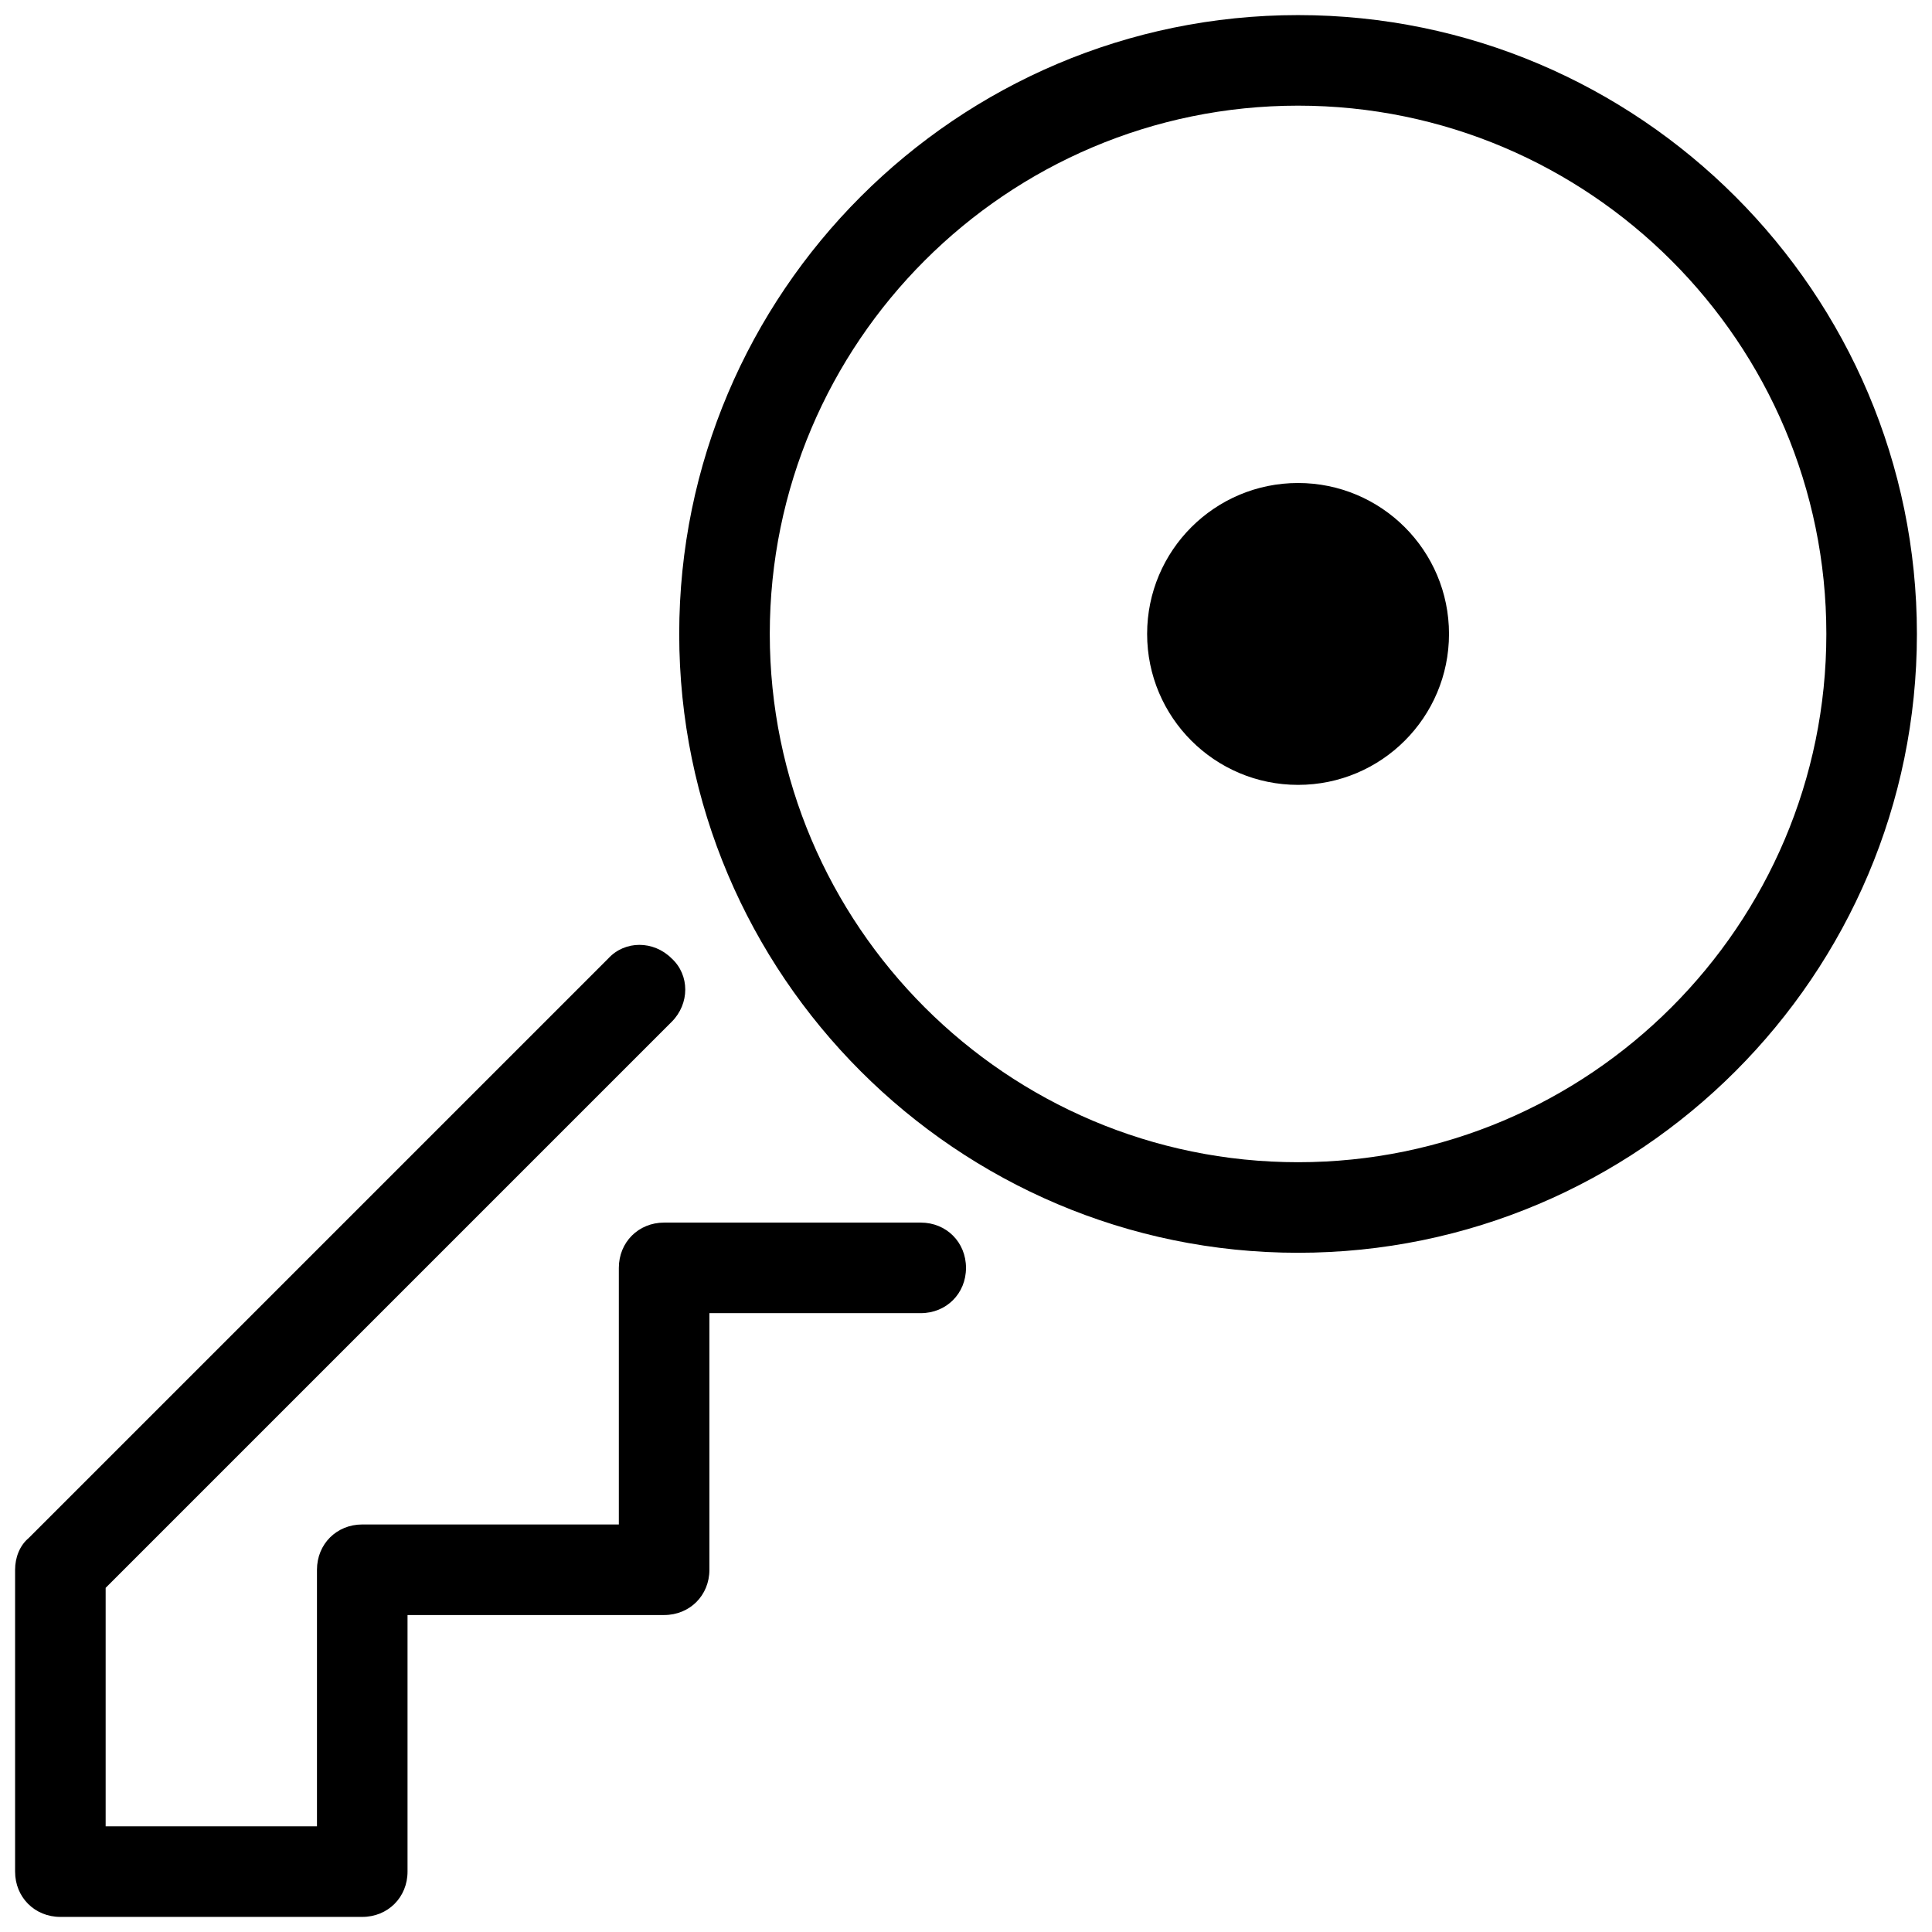
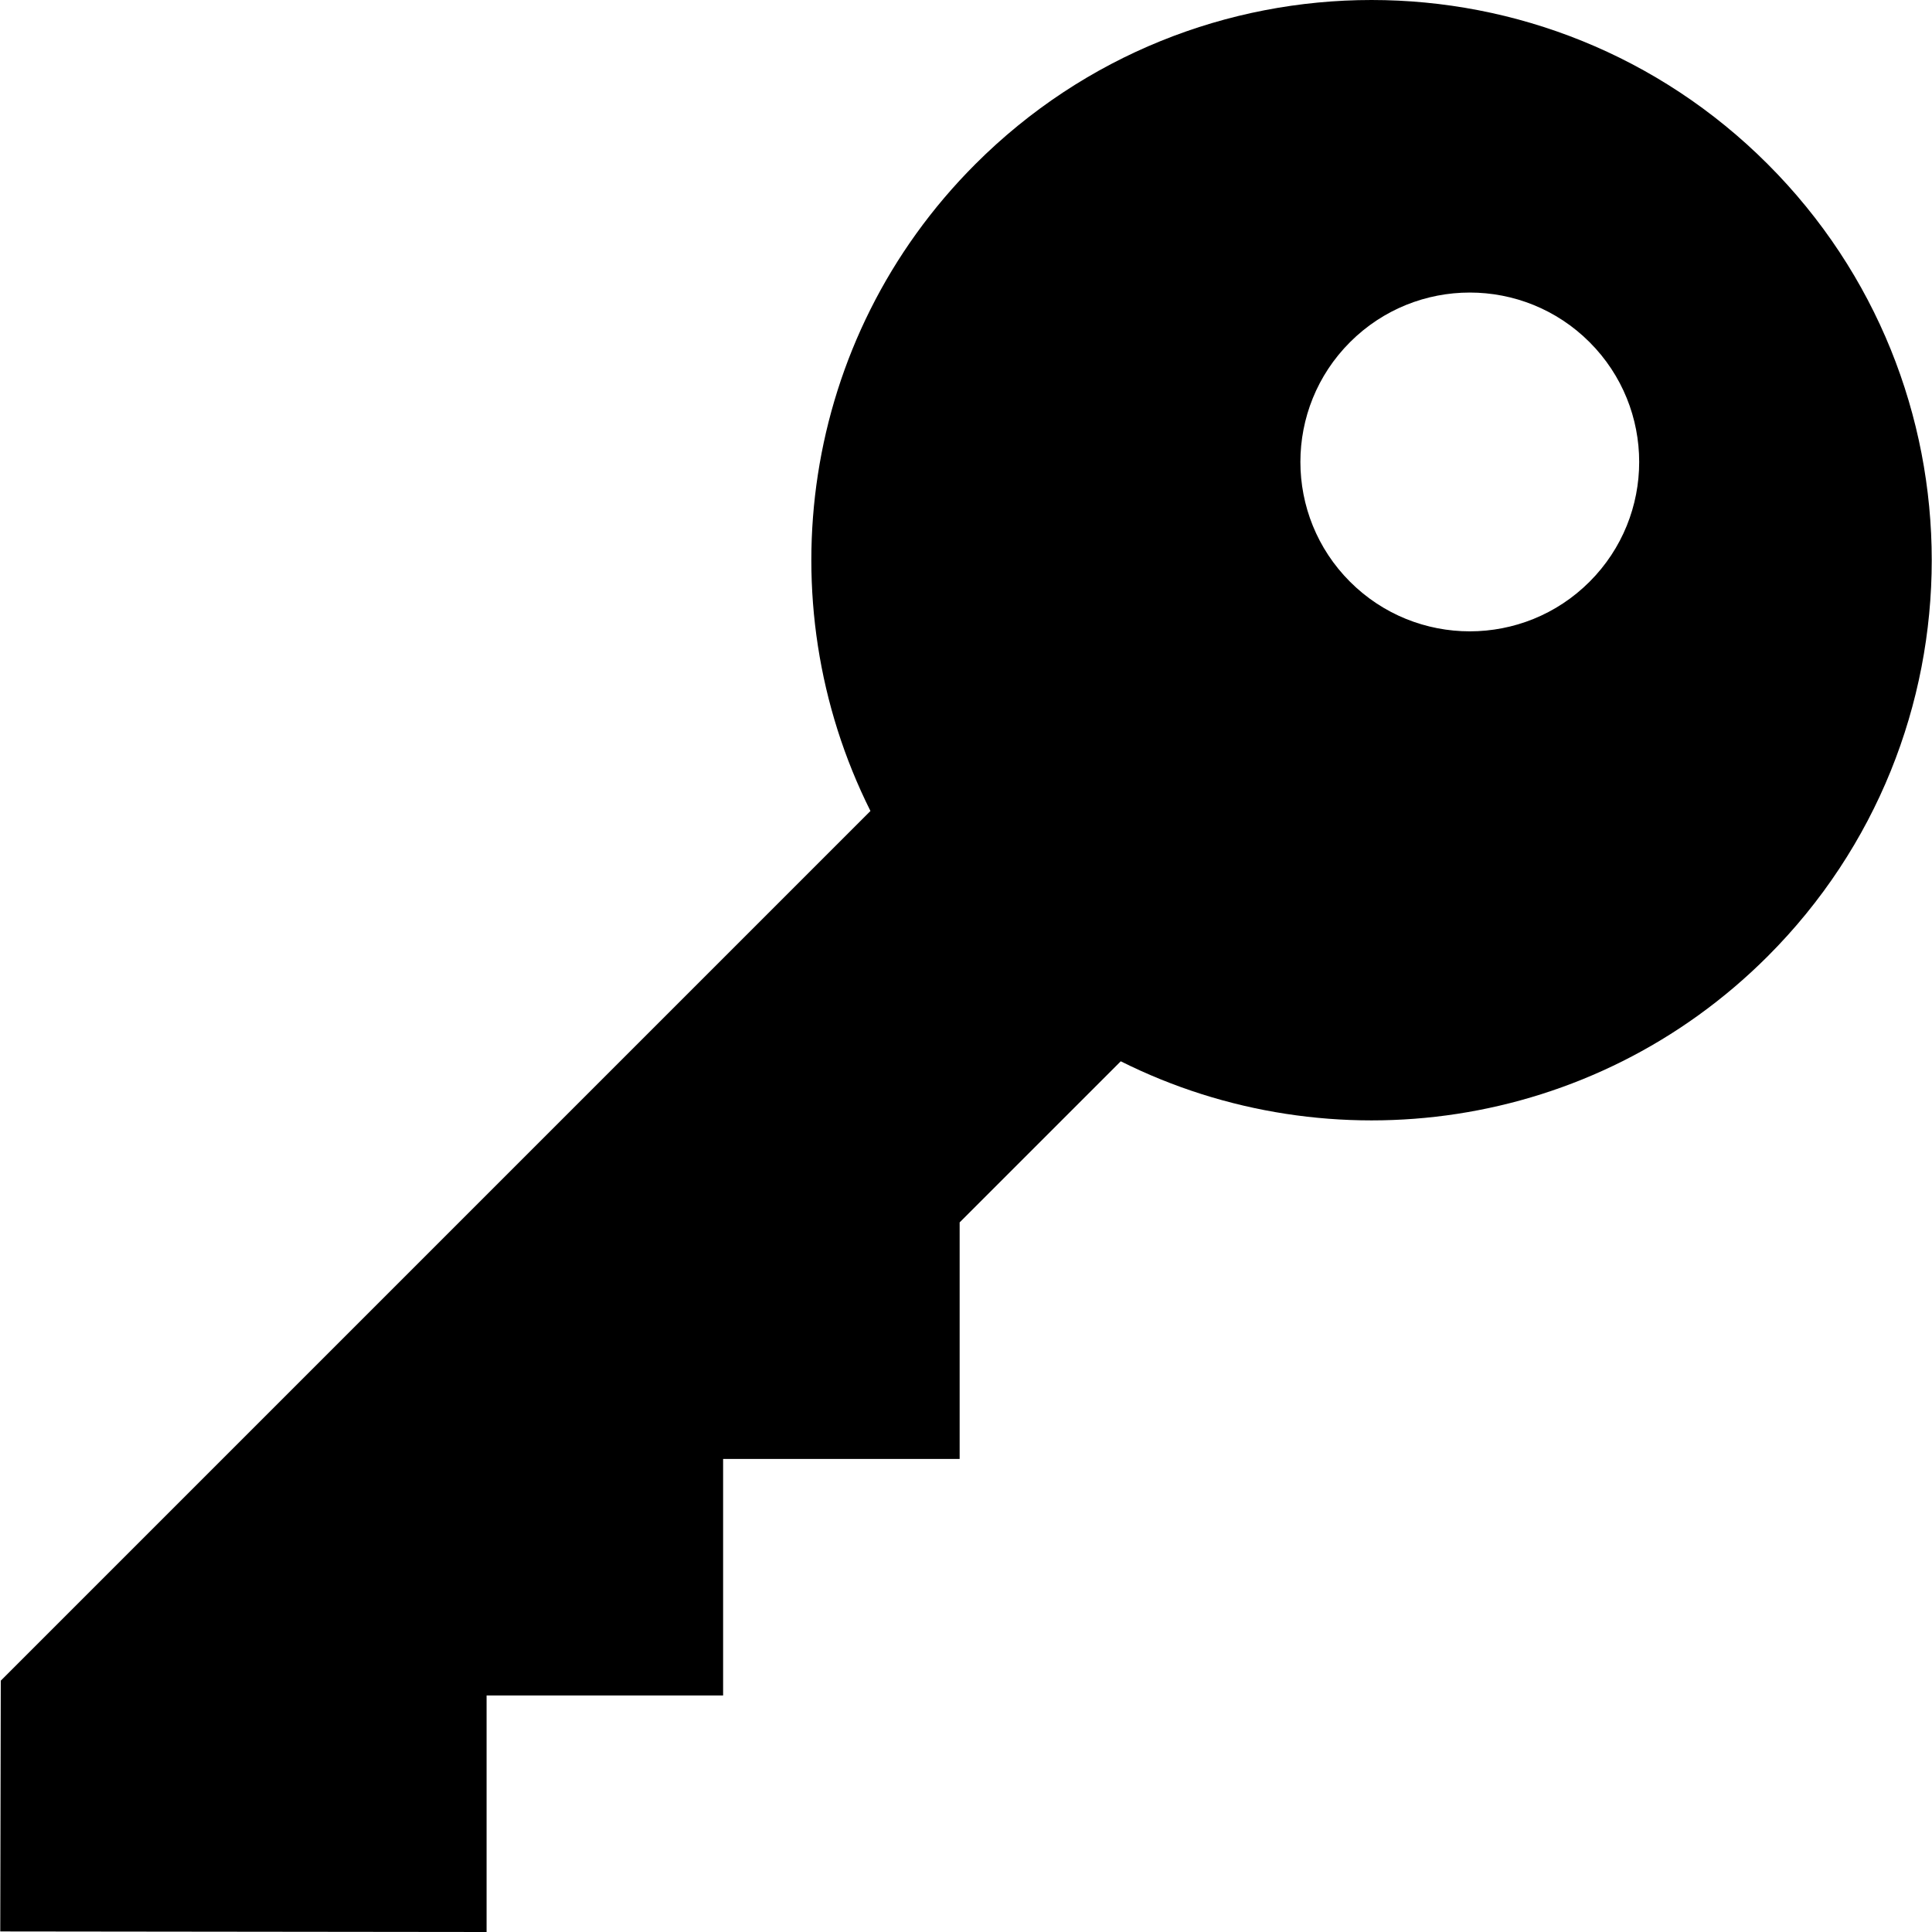
- <svg xmlns="http://www.w3.org/2000/svg" fill="fillCurrent" viewBox="0 0 128 128" width="100%" height="100%">
-   <path d="M 86 1 C 63.4 1 45 19.4 45 42 C 45 64.6 63.4 83 86 83 C 108.6 83 127 64.6 127 42 C 127 19.4 108.6 1 86 1 z M 86 7 C 105.3 7 121 22.7 121 42 C 121 61.3 105.3 77 86 77 C 66.7 77 51 61.3 51 42 C 51 22.7 66.7 7 86 7 z M 86 32 A 10 10 0 0 0 76 42 A 10 10 0 0 0 86 52 A 10 10 0 0 0 96 42 A 10 10 0 0 0 86 32 z M 42.363 62.6 C 41.601 62.6 40.851 62.9 40.301 63.5 L 1.9 101.9 C 1.3 102.4 1 103.2 1 104 L 1 124 C 1 125.7 2.3 127 4 127 L 24 127 C 25.7 127 27 125.7 27 124 L 27 107 L 44 107 C 45.7 107 47 105.7 47 104 L 47 87 L 61 87 C 62.7 87 64 85.7 64 84 C 64 82.3 62.7 81 61 81 L 44 81 C 42.3 81 41 82.3 41 84 L 41 101 L 24 101 C 22.3 101 21 102.3 21 104 L 21 121 L 7 121 L 7 105.199 L 44.5 67.699 C 45.7 66.499 45.7 64.6 44.5 63.5 C 43.9 62.9 43.126 62.6 42.363 62.6 z" />
+ <svg xmlns="http://www.w3.org/2000/svg" width="100%" height="100%" version="1.1" id="Layer_1" x="0px" y="0px" viewBox="0 0 455 455" style="enable-background:new 0 0 455 455;" xml:space="preserve">
+   <path d="M416.296,38.642c-51.523-51.523-135.058-51.523-186.581,0c-41.222,41.222-49.457,102.934-24.718,152.35L0.183,395.811  l-0.122,59.059L114.593,455v-55.705h55.705l0-55.705h55.705l0-55.705l37.943-37.943c49.416,24.74,111.128,16.504,152.35-24.718  C467.82,173.701,467.82,90.165,416.296,38.642z M374.355,137.001c-15.579,15.579-40.838,15.579-56.418,0s-15.579-40.838,0-56.418  s40.838-15.579,56.418,0C389.935,96.163,389.935,121.422,374.355,137.001z" />
</svg>
